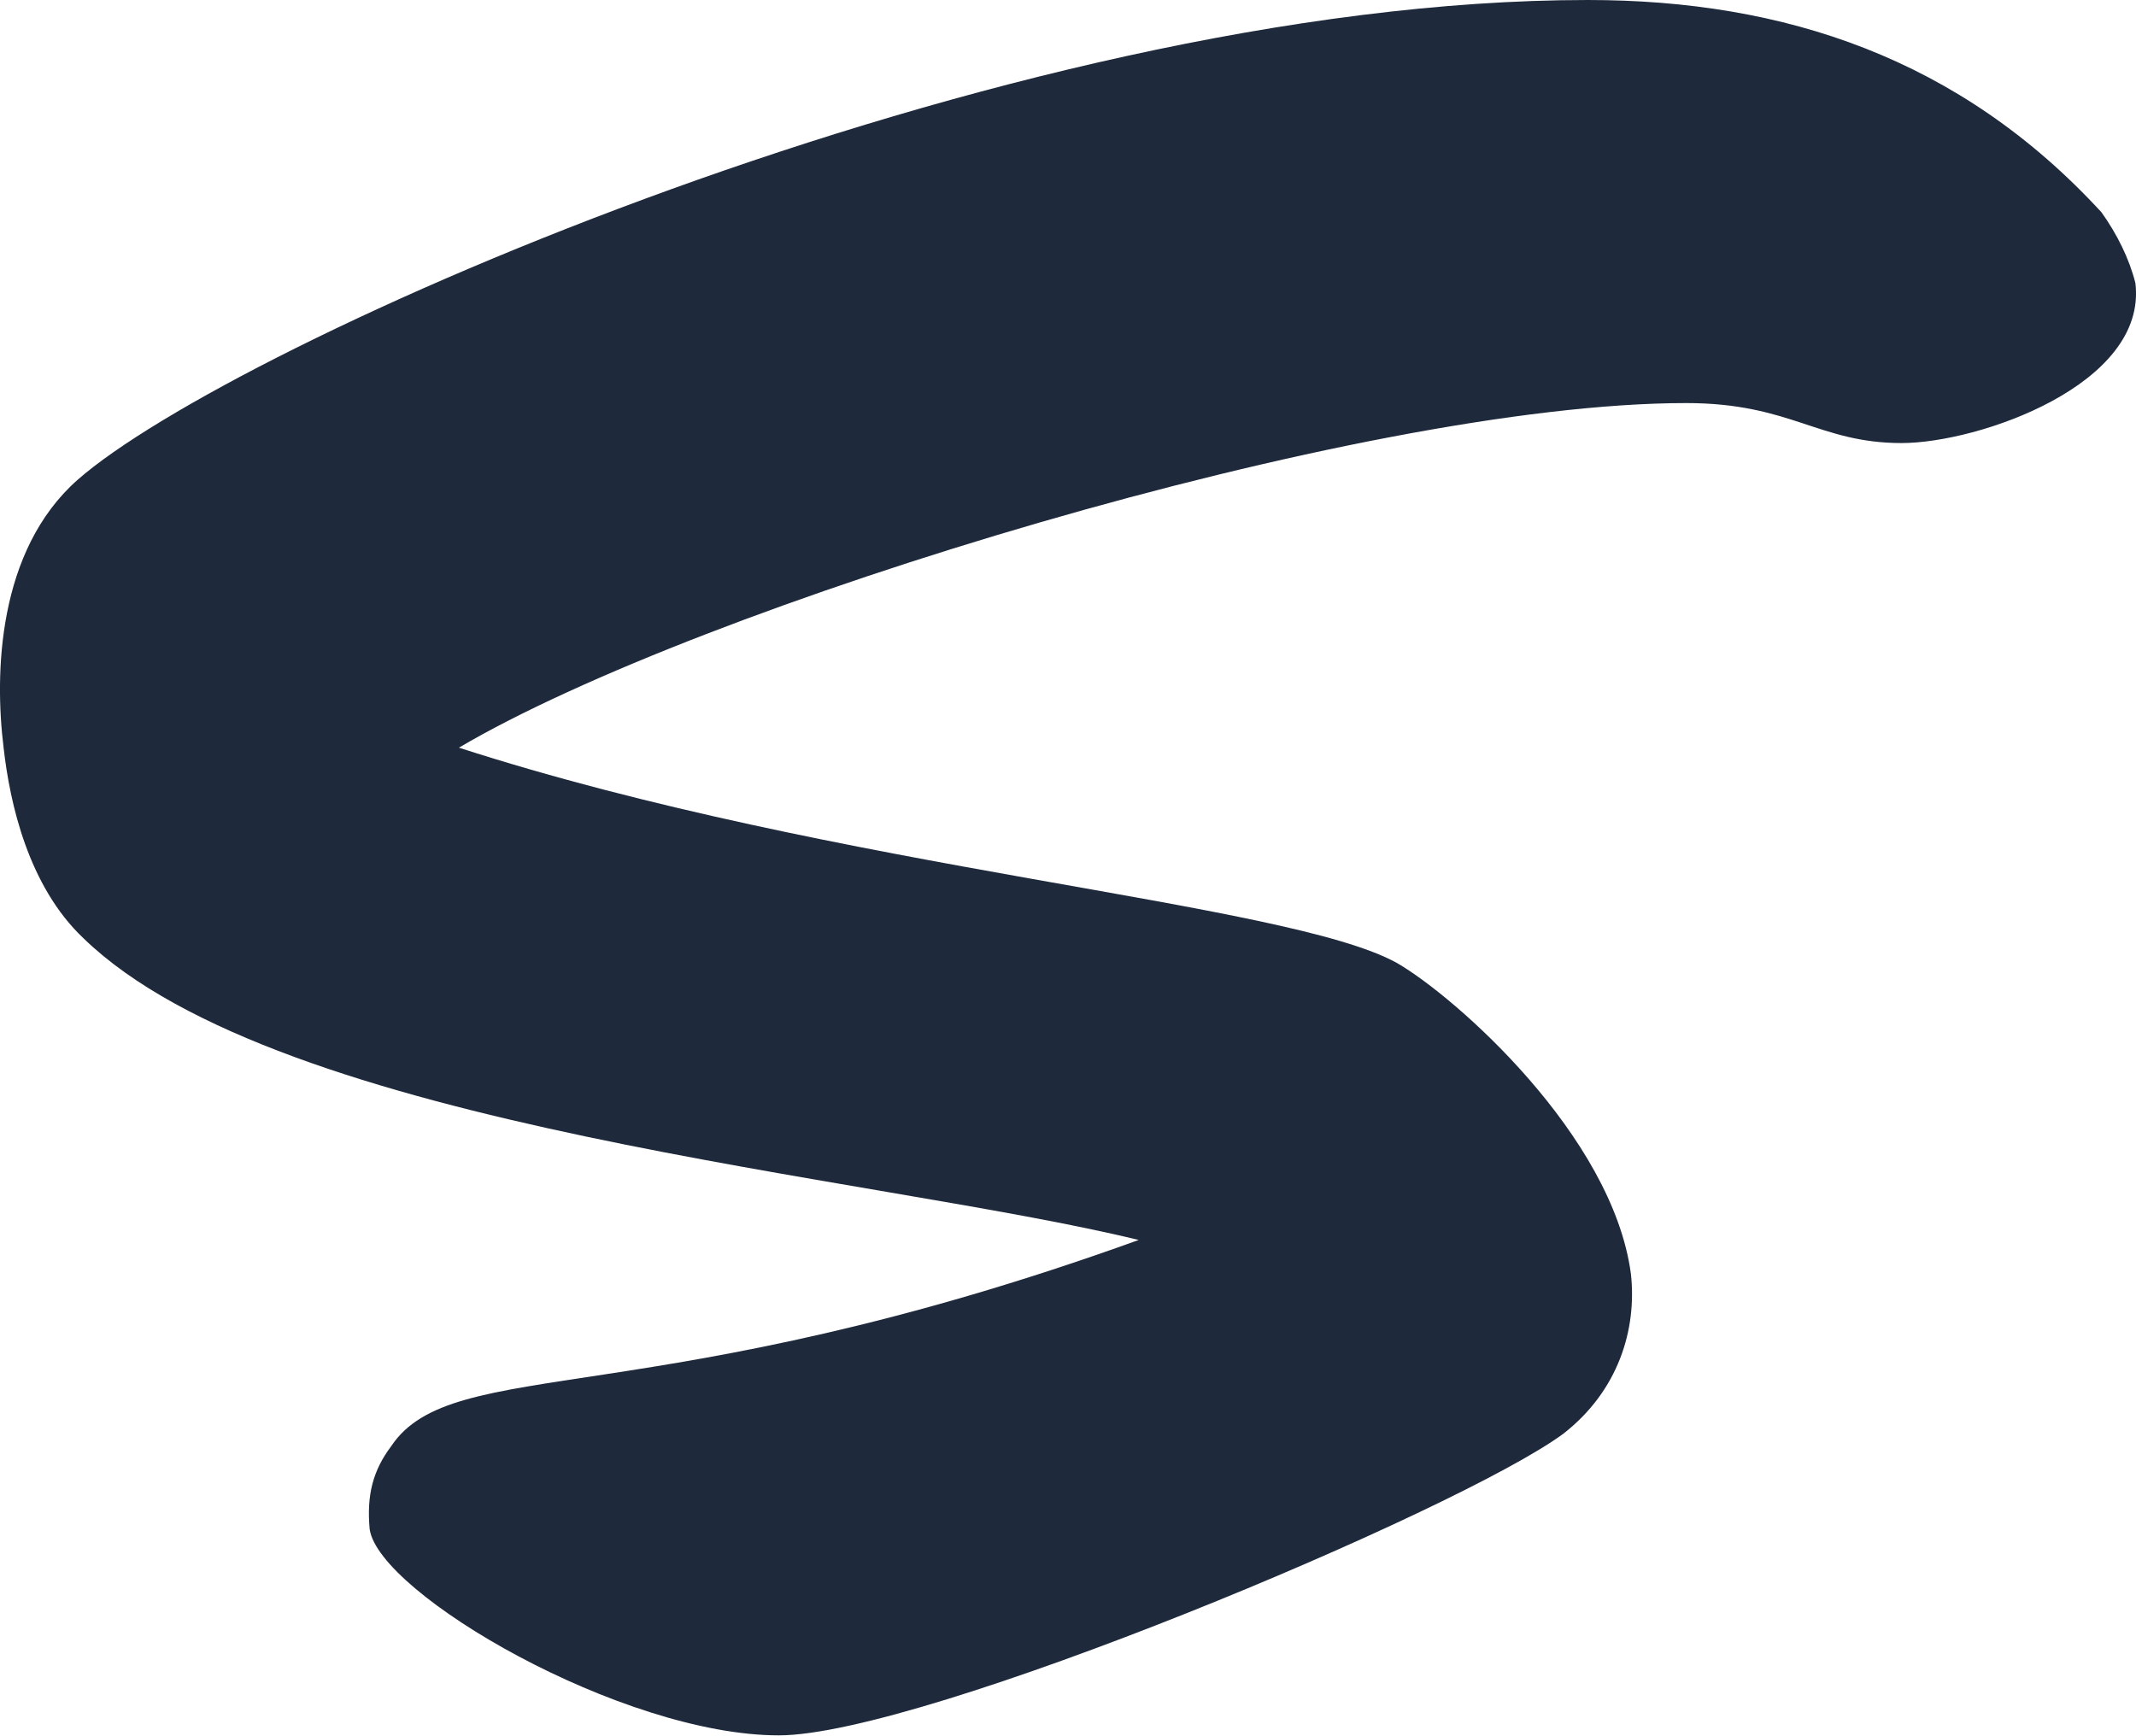
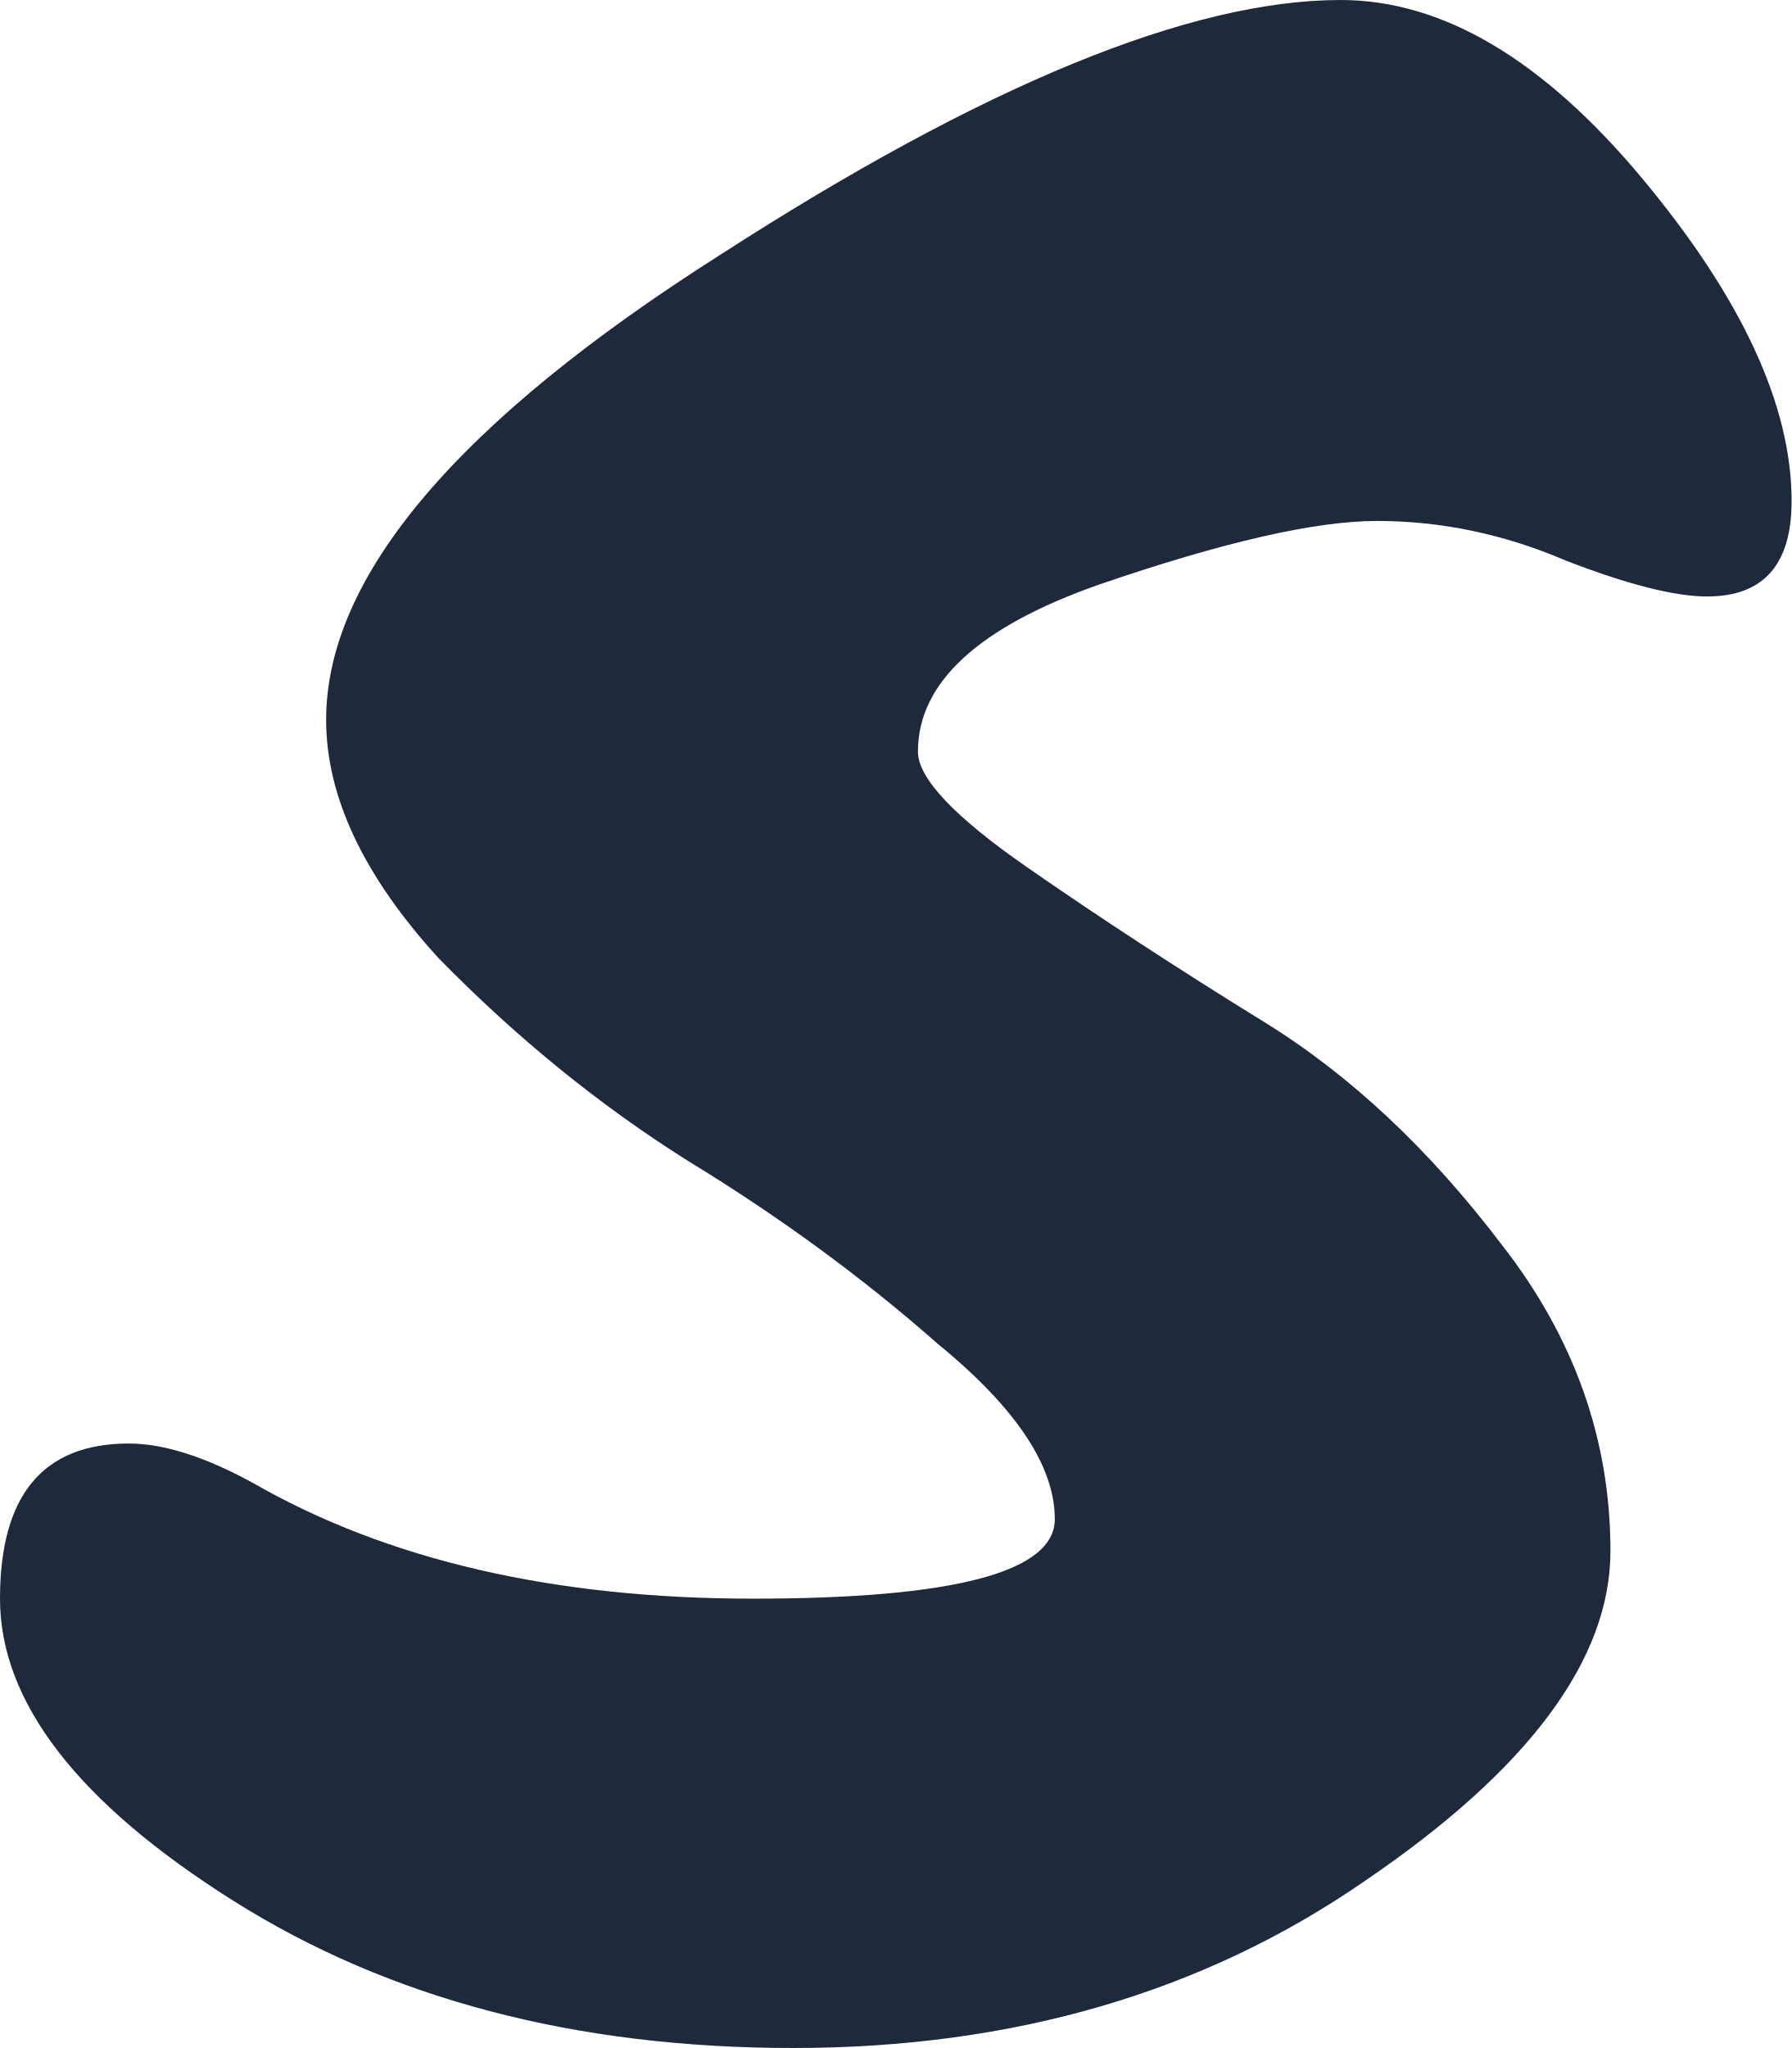
- <svg xmlns="http://www.w3.org/2000/svg" width="32" height="26" viewBox="0 0 32 26" fill="none">
-   <path d="M31.991 4.241C32.175 5.762 29.64 6.638 28.488 6.638C27.244 6.638 26.829 6.039 25.262 6.039C20.377 6.039 10.469 9.082 6.875 11.202C12.589 13.046 19.271 13.507 20.93 14.429C21.806 14.936 24.156 17.011 24.433 19.085C24.525 19.915 24.248 20.837 23.419 21.482C21.852 22.635 13.833 26 11.668 26C9.317 26 5.677 23.879 5.538 22.911C5.492 22.404 5.584 22.035 5.861 21.667C6.783 20.284 9.778 21.206 17.059 18.578C13.096 17.61 4.202 16.918 1.253 14.06C0.423 13.277 0.147 12.032 0.054 11.202C-0.084 10.096 -0.038 8.252 1.16 7.191C3.465 5.163 15.032 0 23.788 0C26.737 0 29.364 0.876 31.483 3.181C31.714 3.504 31.898 3.872 31.991 4.241Z" fill="#1E293B" />
+ <svg xmlns="http://www.w3.org/2000/svg" width="28" height="32" viewBox="0 0 28 32" fill="none">
+   <path d="M20.953 0C22.547 0 24.12 0.932 25.672 2.796C27.224 4.66 28 6.338 28 7.829C28 8.823 27.56 9.32 26.679 9.32C26.175 9.32 25.441 9.134 24.476 8.761C23.512 8.347 22.526 8.14 21.519 8.14C20.554 8.14 19.107 8.471 17.177 9.134C15.29 9.797 14.346 10.667 14.346 11.744C14.346 12.158 14.912 12.759 16.045 13.546C17.177 14.333 18.415 15.14 19.757 15.969C21.1 16.797 22.337 17.957 23.47 19.448C24.602 20.898 25.169 22.493 25.169 24.233C25.169 25.931 23.889 27.651 21.33 29.39C18.814 31.13 15.835 32 12.396 32C8.998 32 6.082 31.234 3.649 29.701C1.216 28.168 0 26.594 0 24.979C0 23.363 0.671 22.555 2.013 22.555C2.559 22.555 3.209 22.762 3.964 23.177C6.061 24.378 8.662 24.979 11.766 24.979C14.912 24.979 16.485 24.564 16.485 23.736C16.485 22.907 15.877 21.996 14.661 21.002C13.486 19.966 12.186 19.014 10.76 18.144C9.375 17.274 8.075 16.218 6.858 14.975C5.684 13.691 5.097 12.448 5.097 11.247C5.097 9.01 7.152 6.586 11.263 3.977C15.374 1.326 18.604 0 20.953 0Z" fill="#1E293B" />
</svg>
